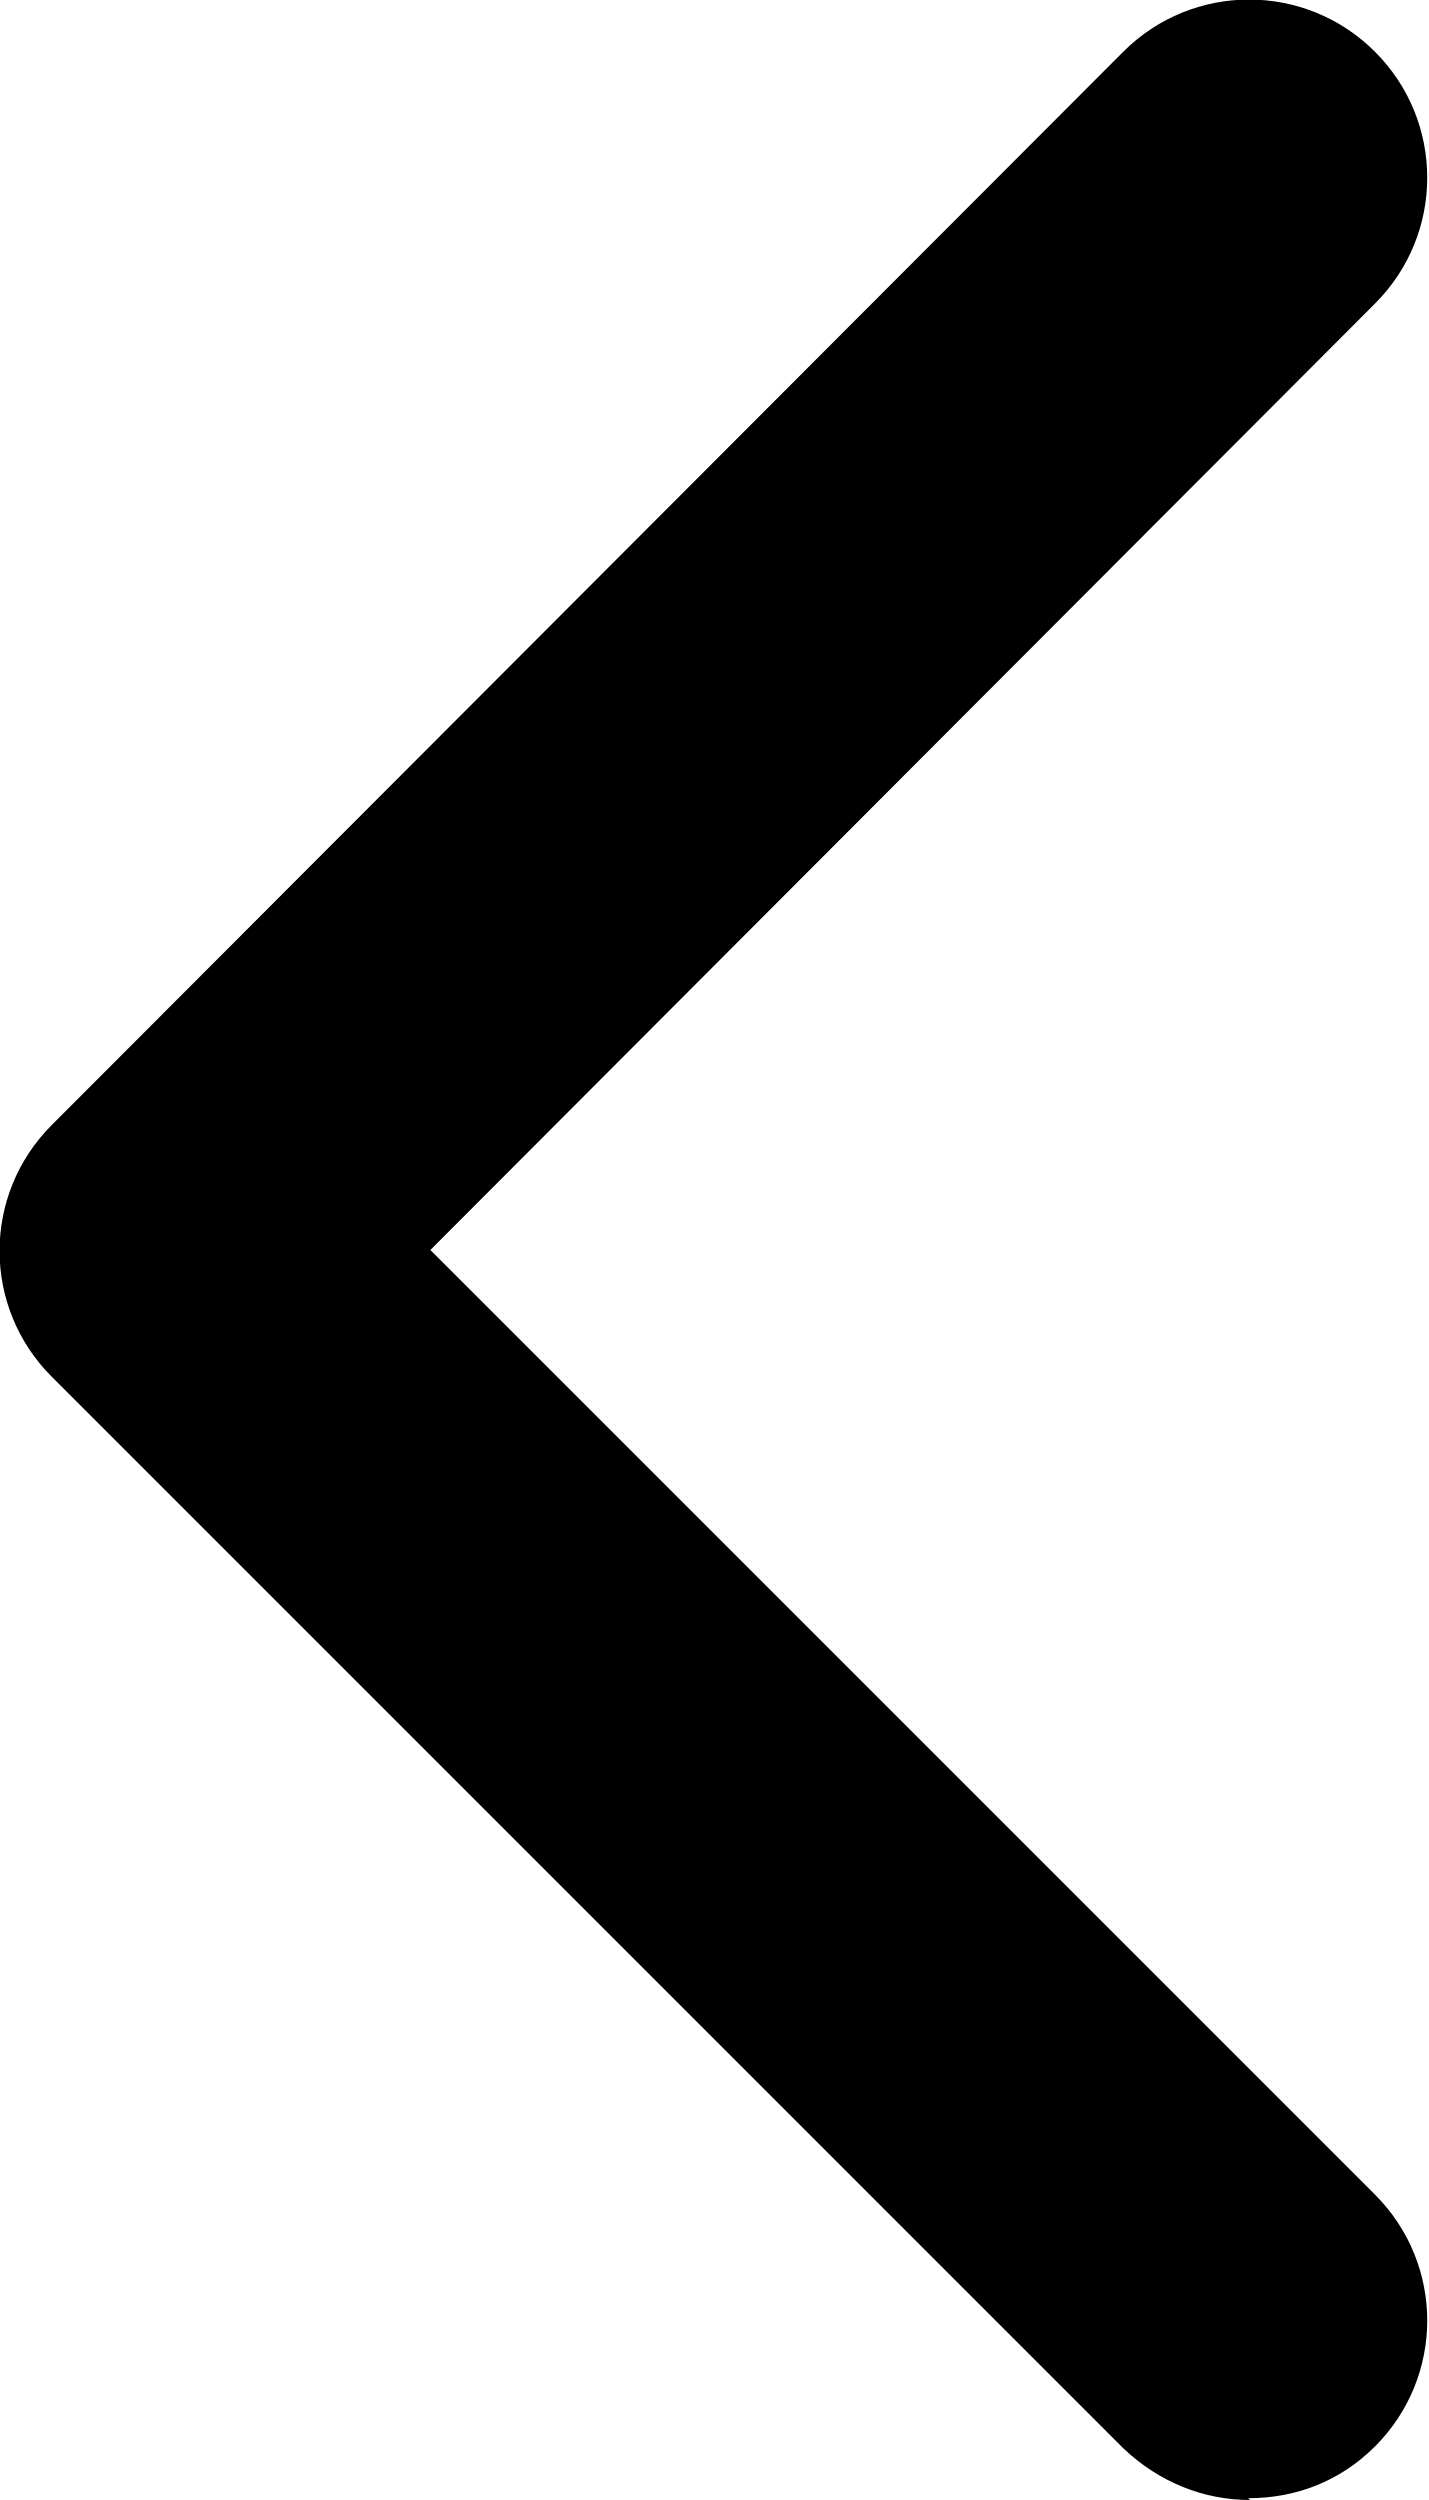
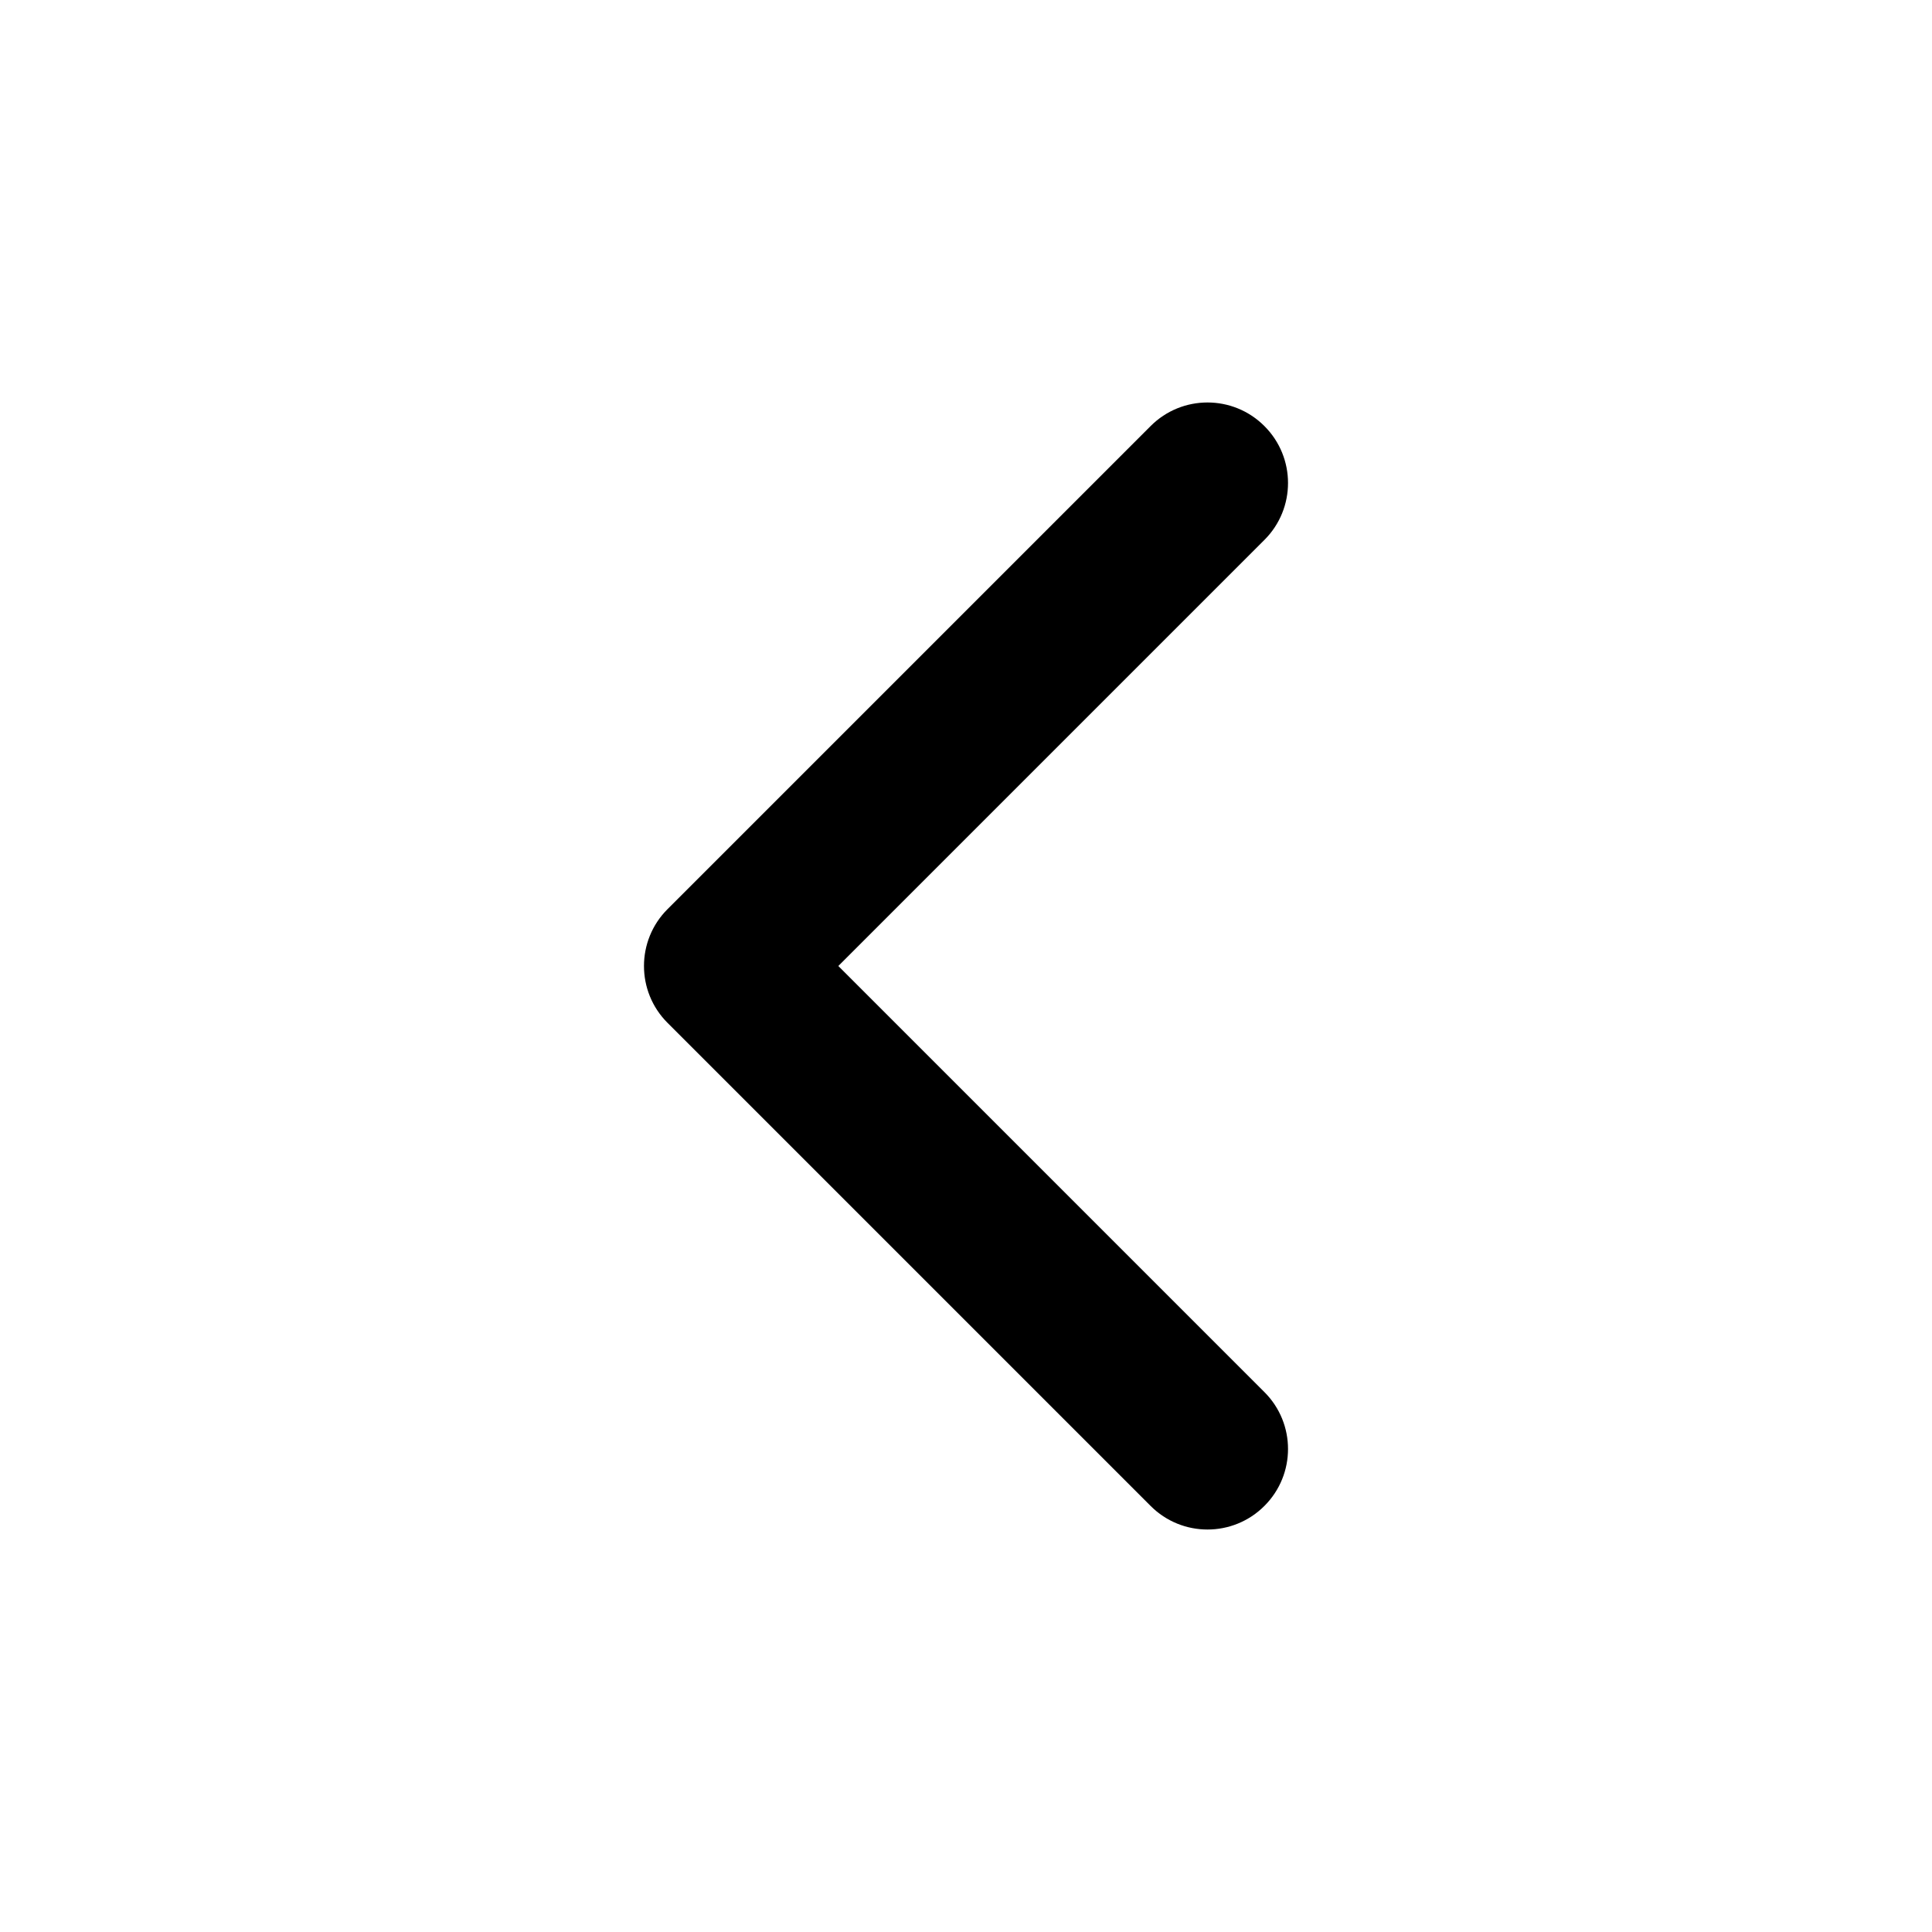
- <svg xmlns="http://www.w3.org/2000/svg" id="Layer_1" width="8" height="14" viewBox="0 0 8 14">
-   <defs>
-     <clipPath id="clippath">
-       <rect width="8" height="14" style="fill:none; stroke-width:0px;" />
-     </clipPath>
-   </defs>
-   <g style="clip-path:url(#clippath);">
-     <path d="m7,14c-.26,0-.51-.1-.71-.29L.29,7.71c-.39-.39-.39-1.02,0-1.41L6.29.29c.39-.39,1.02-.39,1.41,0s.39,1.02,0,1.41L2.41,7l5.29,5.29c.39.39.39,1.02,0,1.41-.2.2-.45.29-.71.29Z" style="stroke-width:0px;" />
-   </g>
+ <svg xmlns="http://www.w3.org/2000/svg" width="24" height="24" viewBox="0 0 24 24" fill="none">
+   <path fill-rule="evenodd" clip-rule="evenodd" d="M15.707 5.293C16.098 5.683 16.098 6.317 15.707 6.707L10.414 12L15.707 17.293C16.098 17.683 16.098 18.317 15.707 18.707C15.317 19.098 14.683 19.098 14.293 18.707L8.293 12.707C7.902 12.317 7.902 11.683 8.293 11.293L14.293 5.293C14.683 4.902 15.317 4.902 15.707 5.293Z" fill="currentColor" />
</svg>
